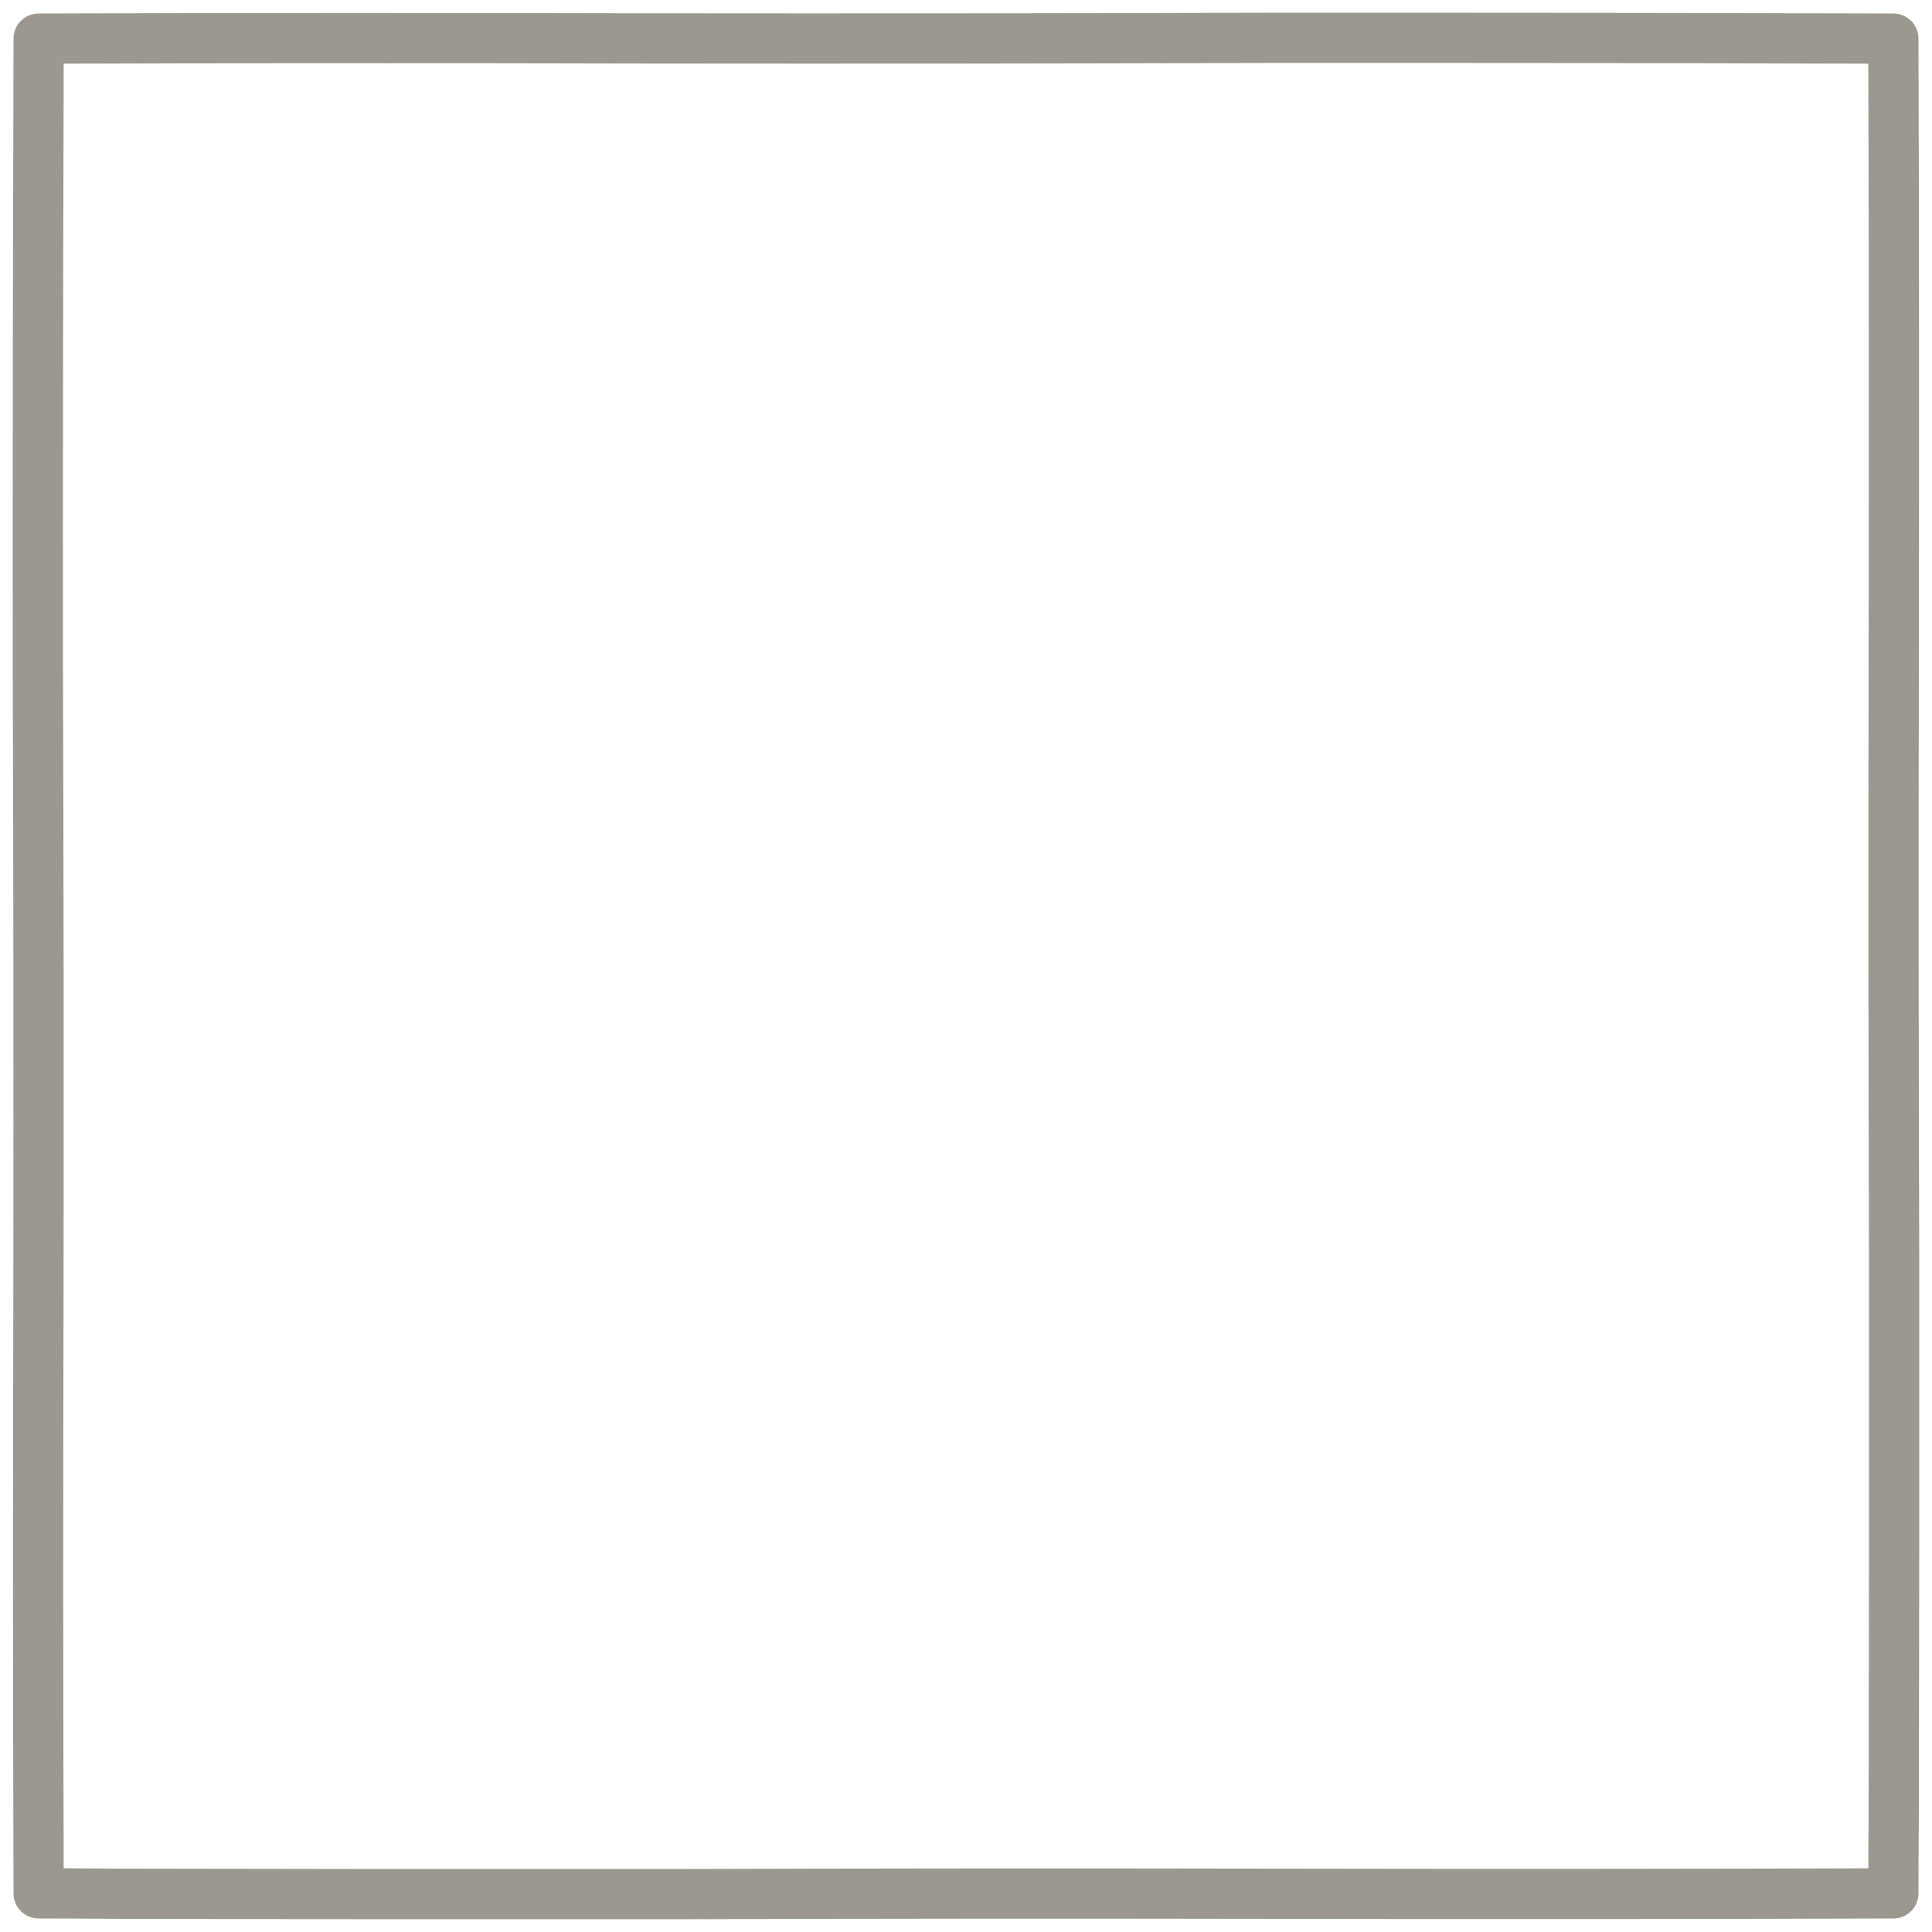
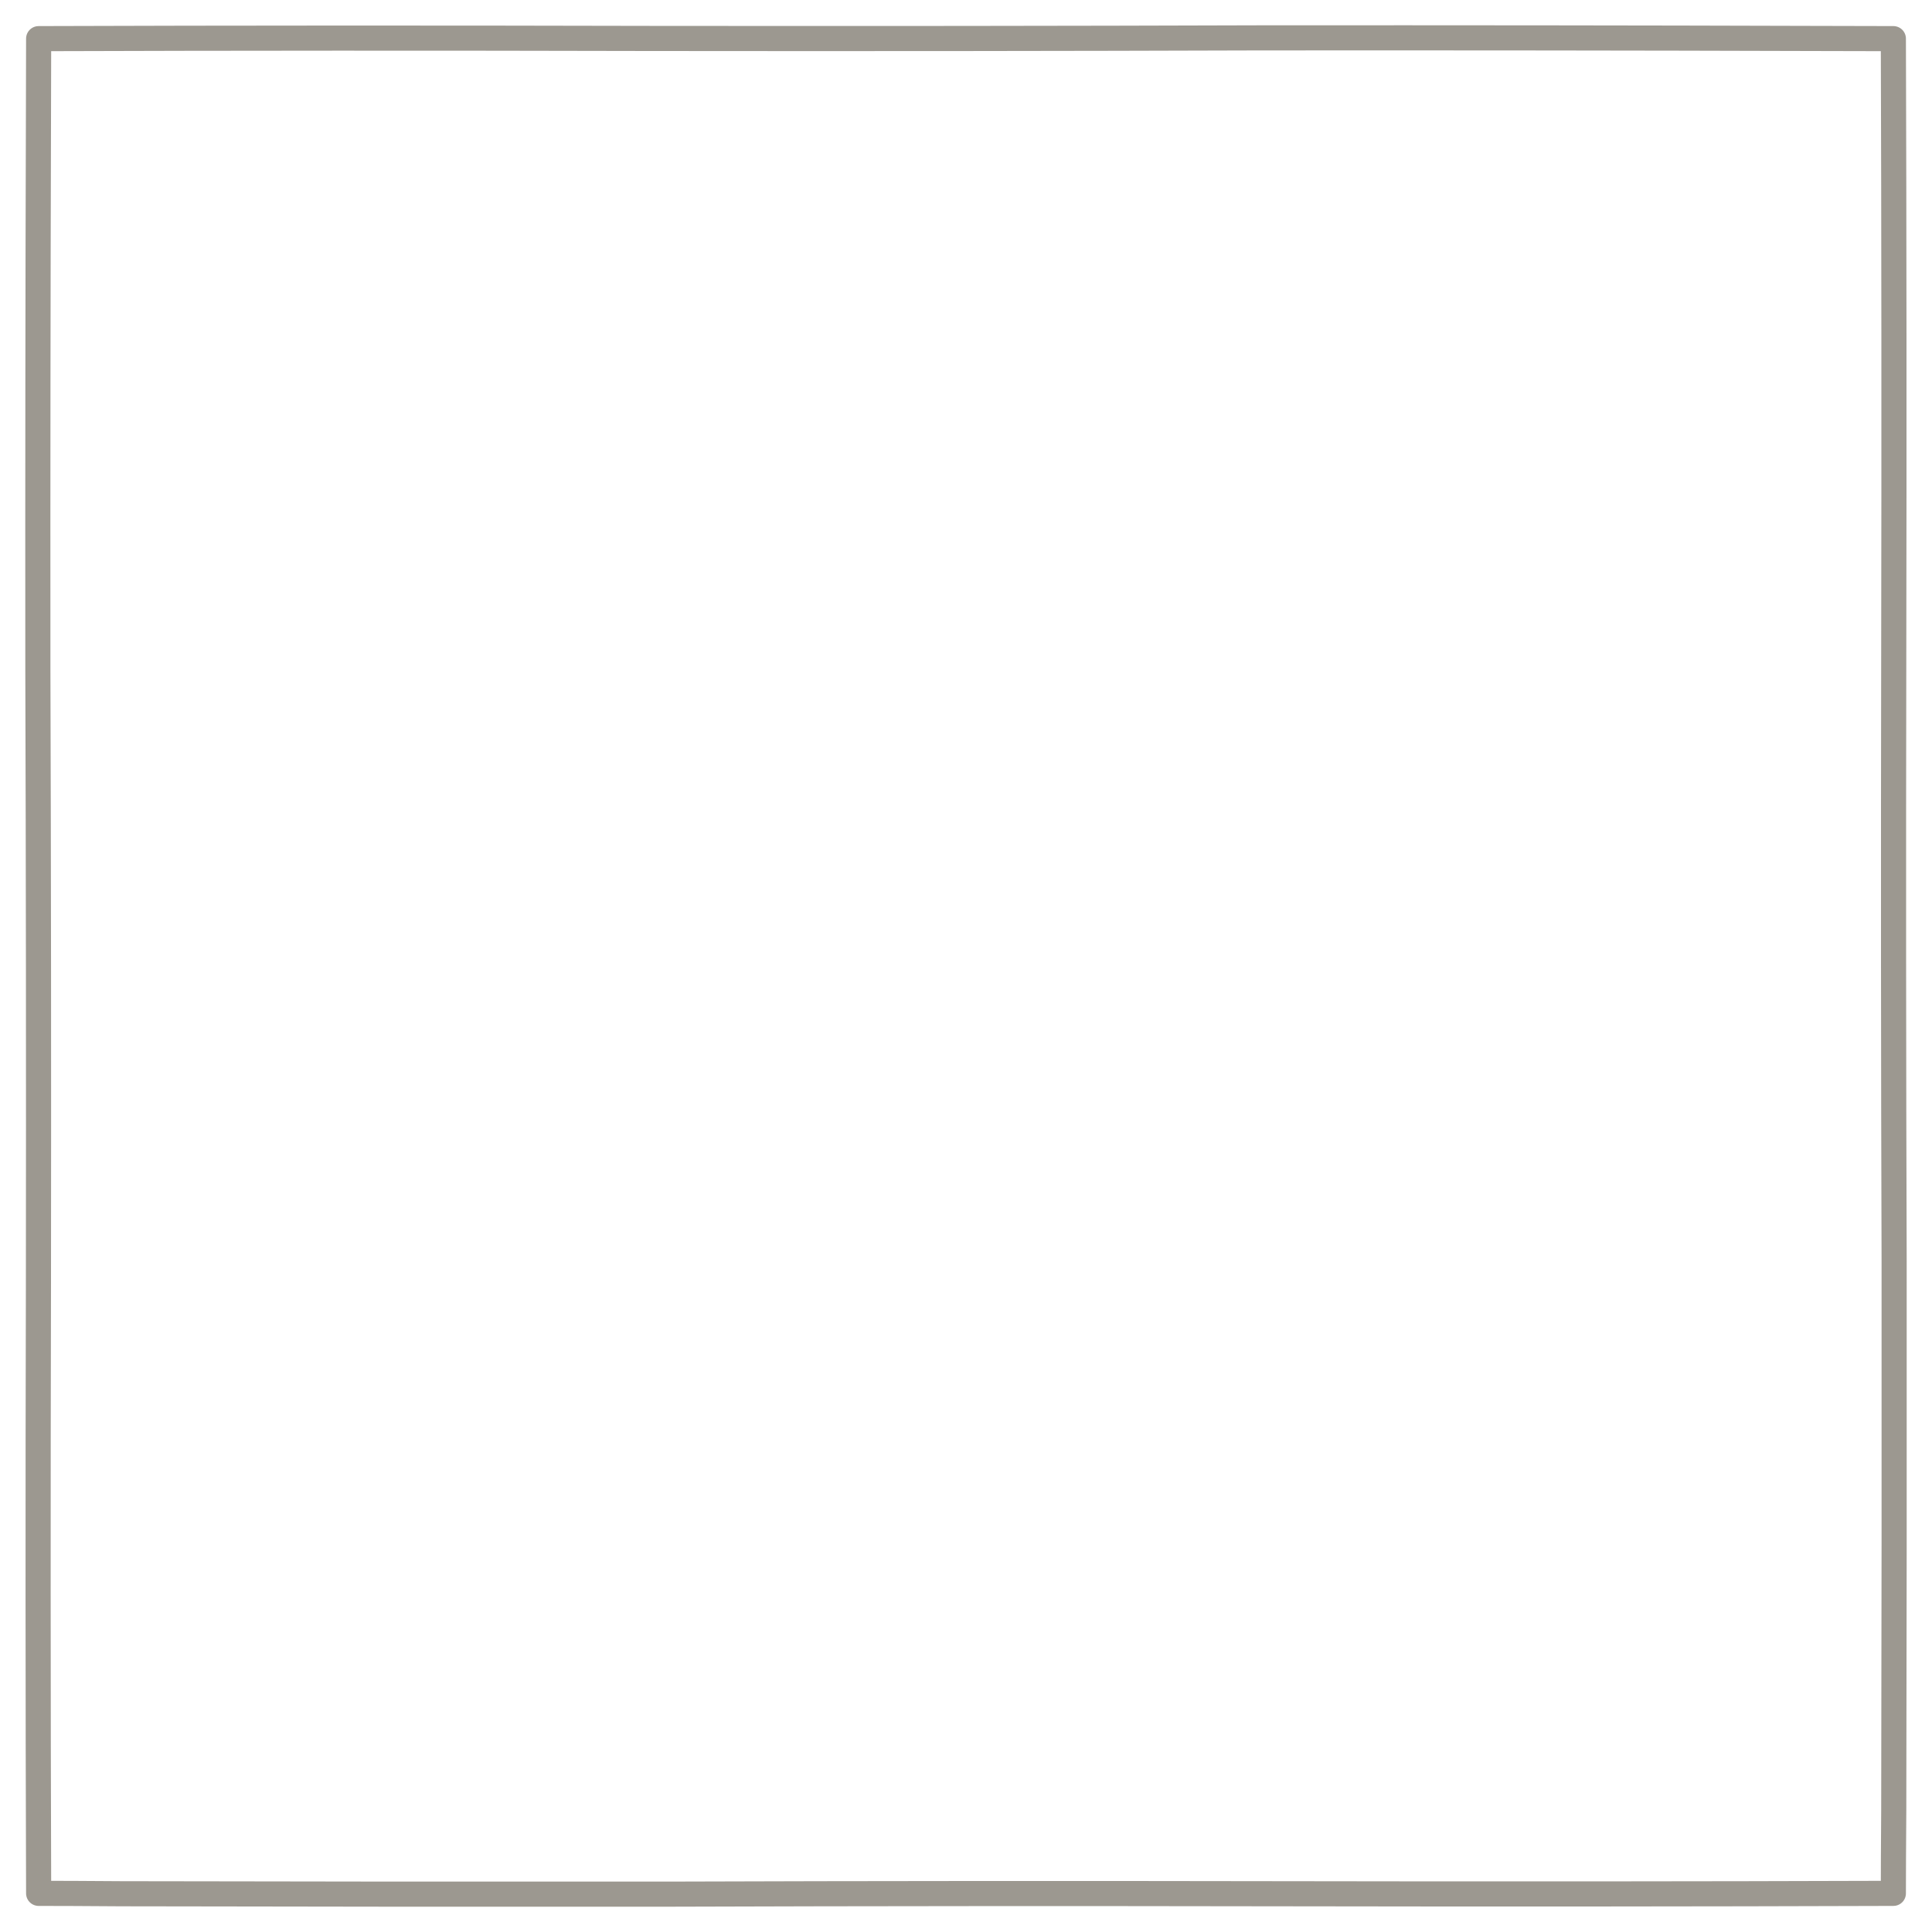
- <svg xmlns="http://www.w3.org/2000/svg" viewBox="0 0 100 100" preserveAspectRatio="none" fill="none" stroke="#9C9890" stroke-width="2.6" stroke-linecap="round" stroke-linejoin="round">
+ <svg xmlns="http://www.w3.org/2000/svg" viewBox="0 0 100 100" preserveAspectRatio="none" fill="none" stroke="#9C9890" stroke-width="1.3" stroke-linecap="round" stroke-linejoin="round">
  <path d="M 2.00 2.00 Q 17.21 1.95 33.62 1.99 Q 50.00 2.01 65.29 1.96 Q 80.59 1.95 93.69 1.99 Q 96.42 2.00 98.00 2.00 Q 98.05 17.21 98.02 33.62 Q 97.99 50.00 98.04 65.29 Q 98.05 80.59 98.02 93.69 Q 98.00 96.42 98.00 98.00 Q 82.76 98.05 66.38 98.02 Q 50.00 97.99 34.71 98.04 Q 19.38 98.05 6.31 98.02 Q 3.58 98.00 2.00 98.00 Q 1.95 82.76 1.99 66.38 Q 2.01 50.00 1.96 34.71 Q 1.95 19.38 1.99 6.31 Q 2.00 3.58 2.00 2.00 Z" />
</svg>
